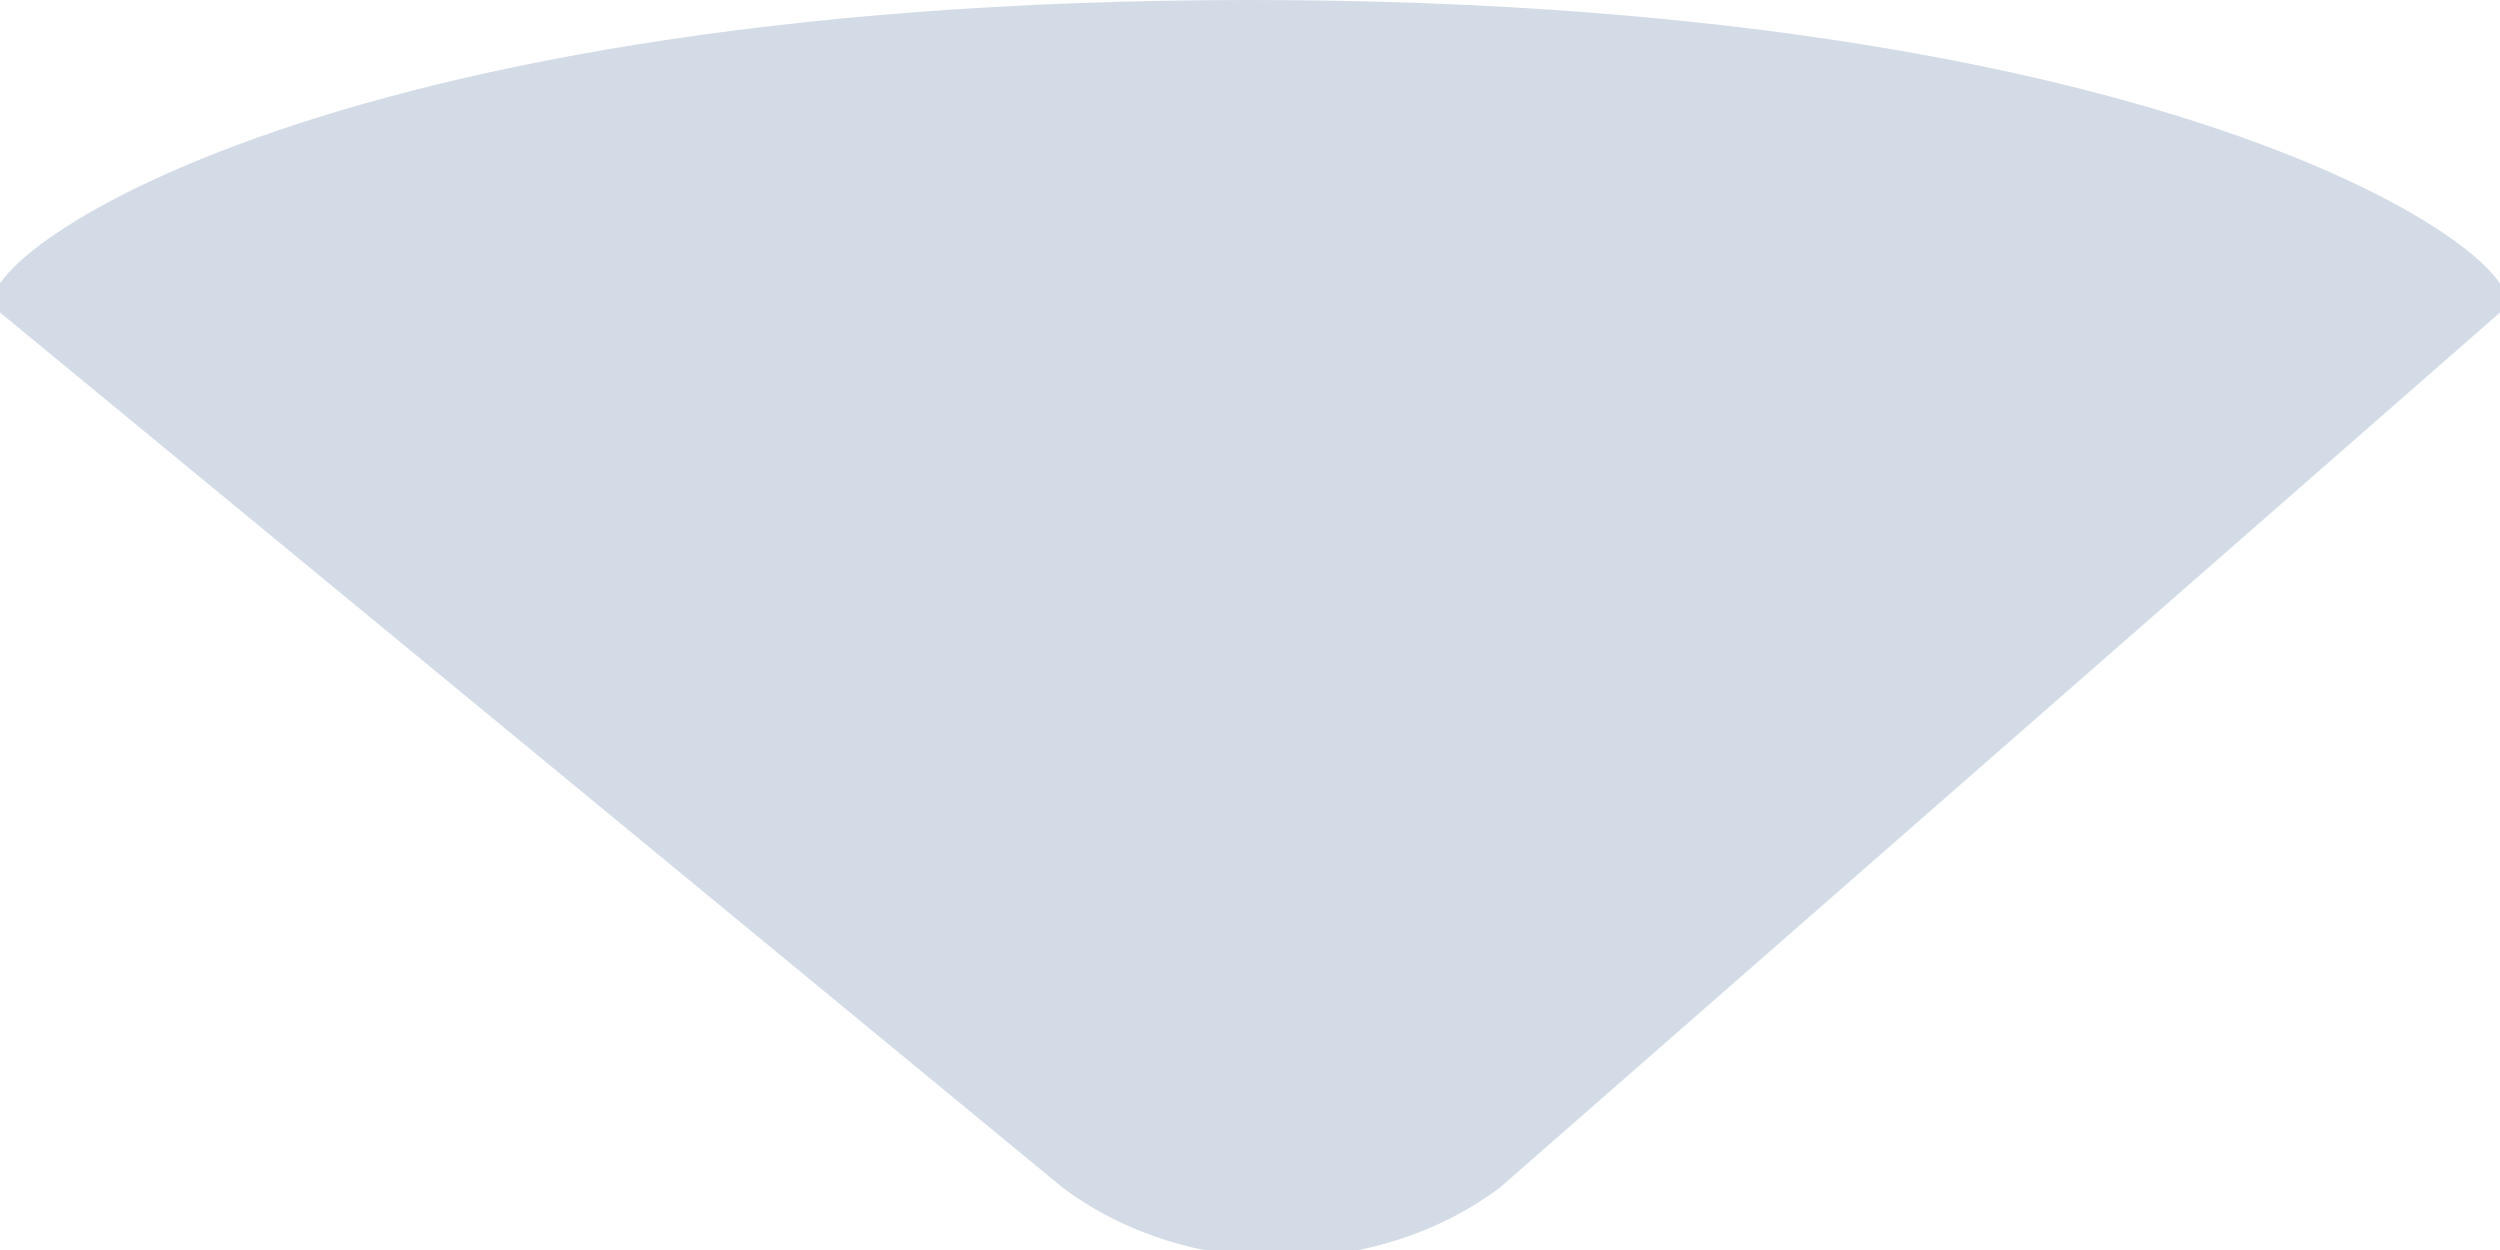
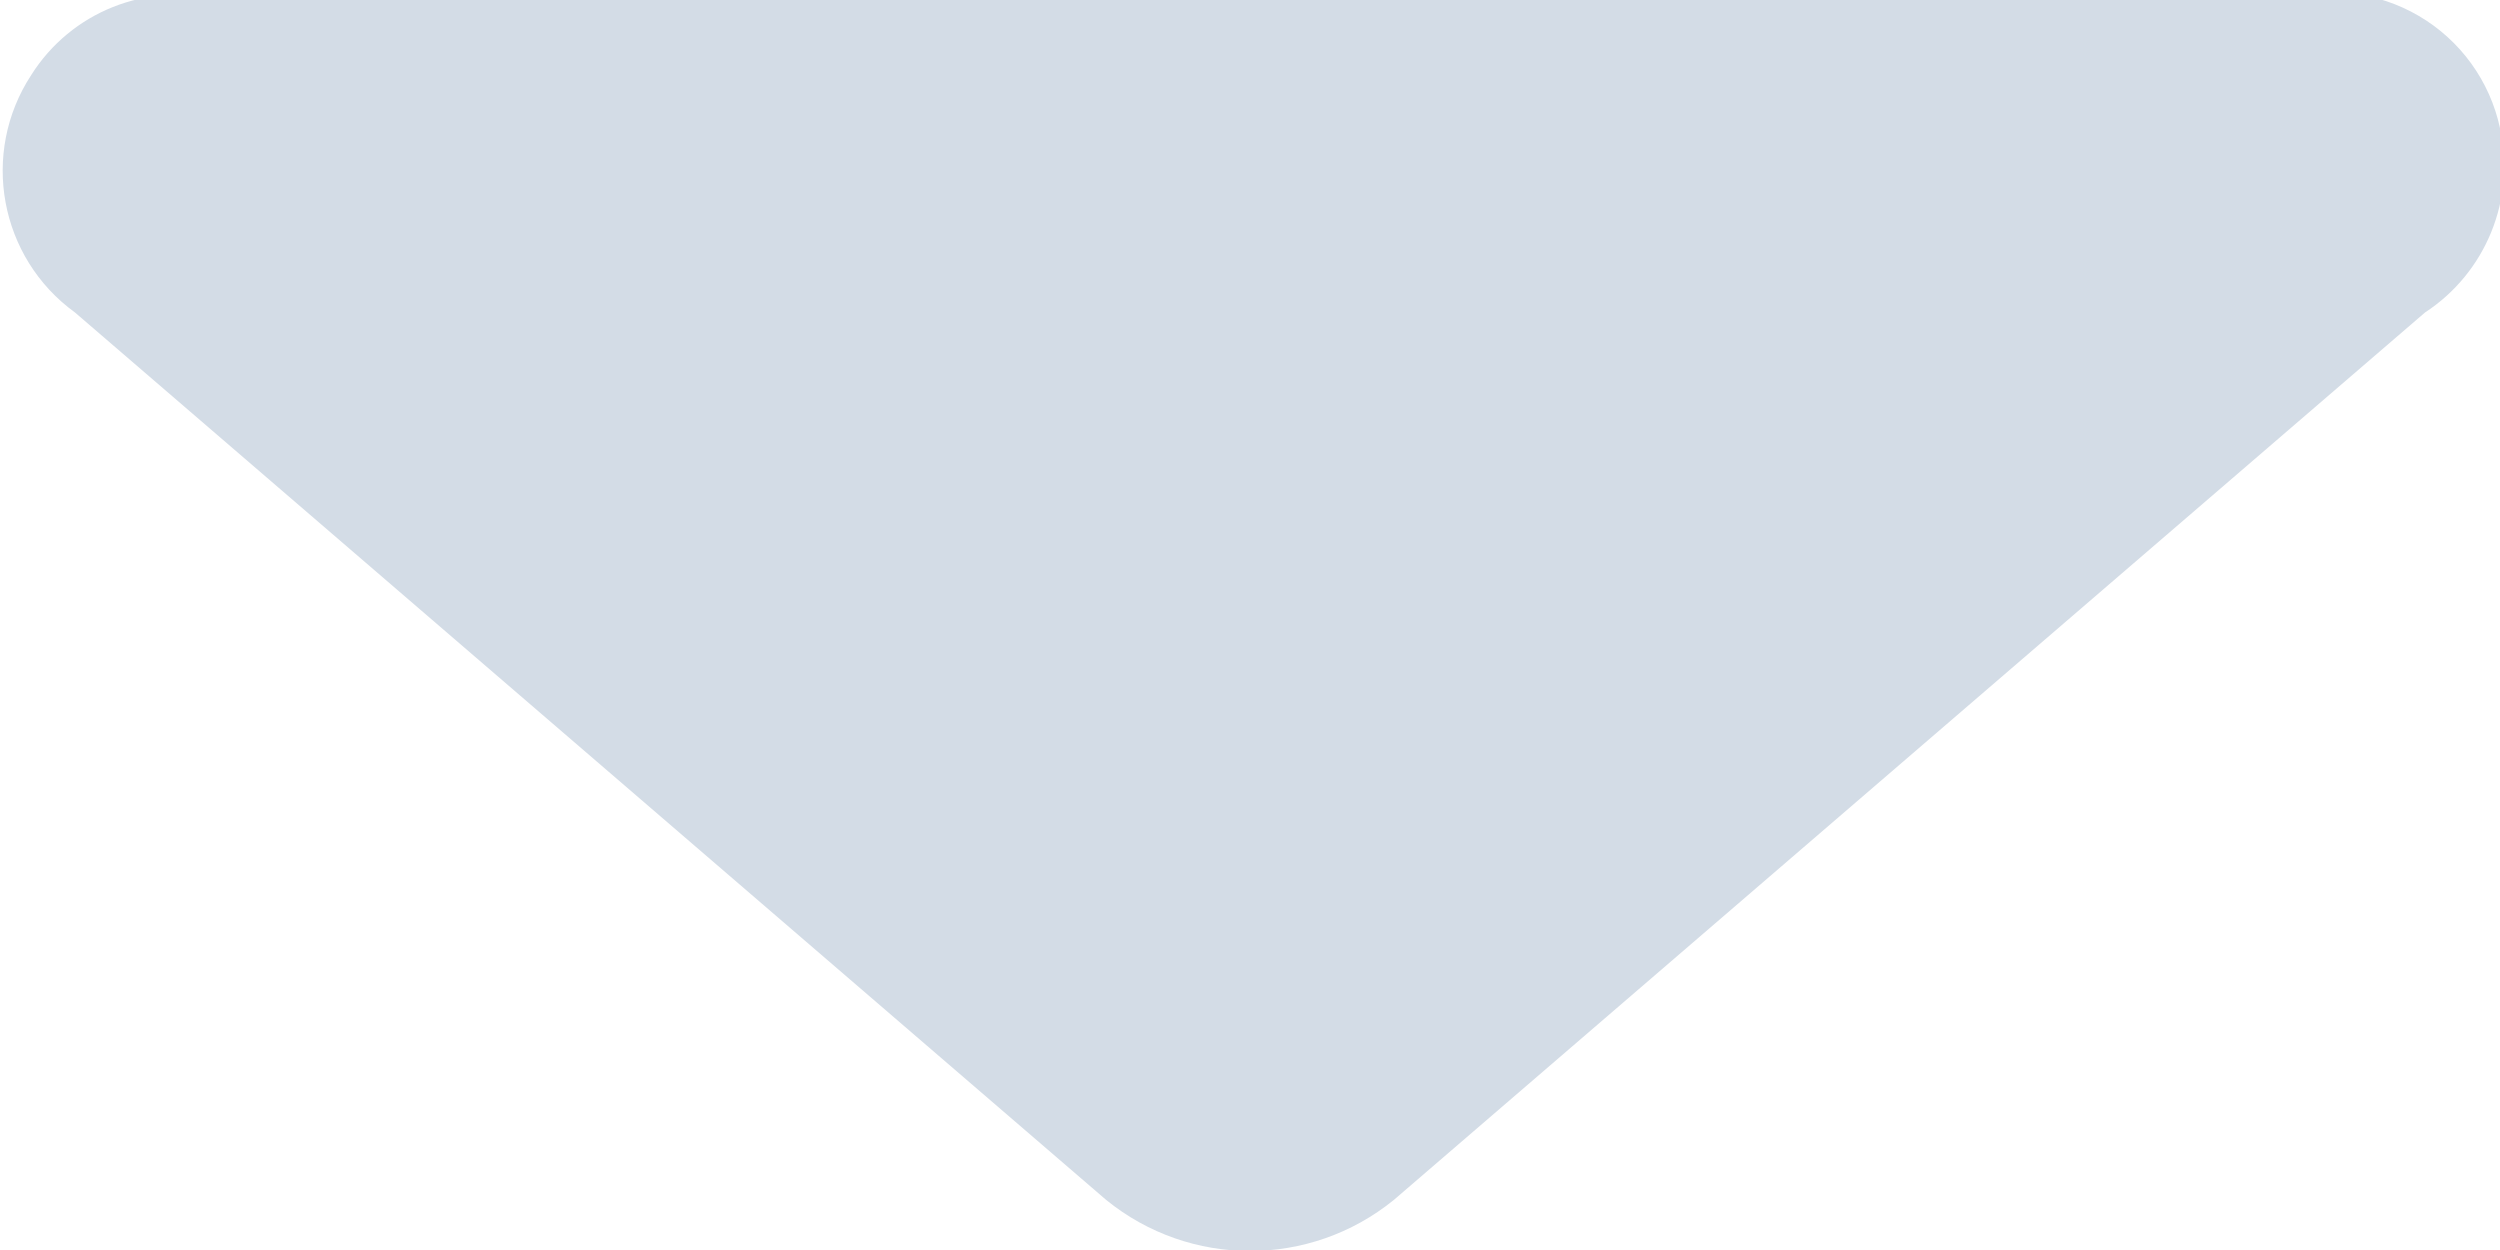
- <svg xmlns="http://www.w3.org/2000/svg" viewBox="0 0 8 4" enable-background="new 0 0 8 4">
-   <style type="text/css">.st0{fill-rule:evenodd;clip-rule:evenodd;fill:#D3DCE6;}</style>
-   <path class="st0" d="M8 1l-3.2 2.8c-.4.3-1 .3-1.4 0l-3.4-2.8c-.2-.1.9-1 4-1s4.2.9 4 1z" />
+ <svg xmlns="http://www.w3.org/2000/svg" width="8" height="4" viewBox="0 0 8 4">
+   <path d="M7.76,1L4.46,3.84a0.73,0.73,0,0,1-.92,0L0.24,1A0.56,0.56,0,0,1,.1.24,0.55,0.55,0,0,1,.7,0H7.3A0.55,0.55,0,0,1,8,.41,0.56,0.56,0,0,1,7.76,1Z" style="fill:#d3dce6" />
</svg>
